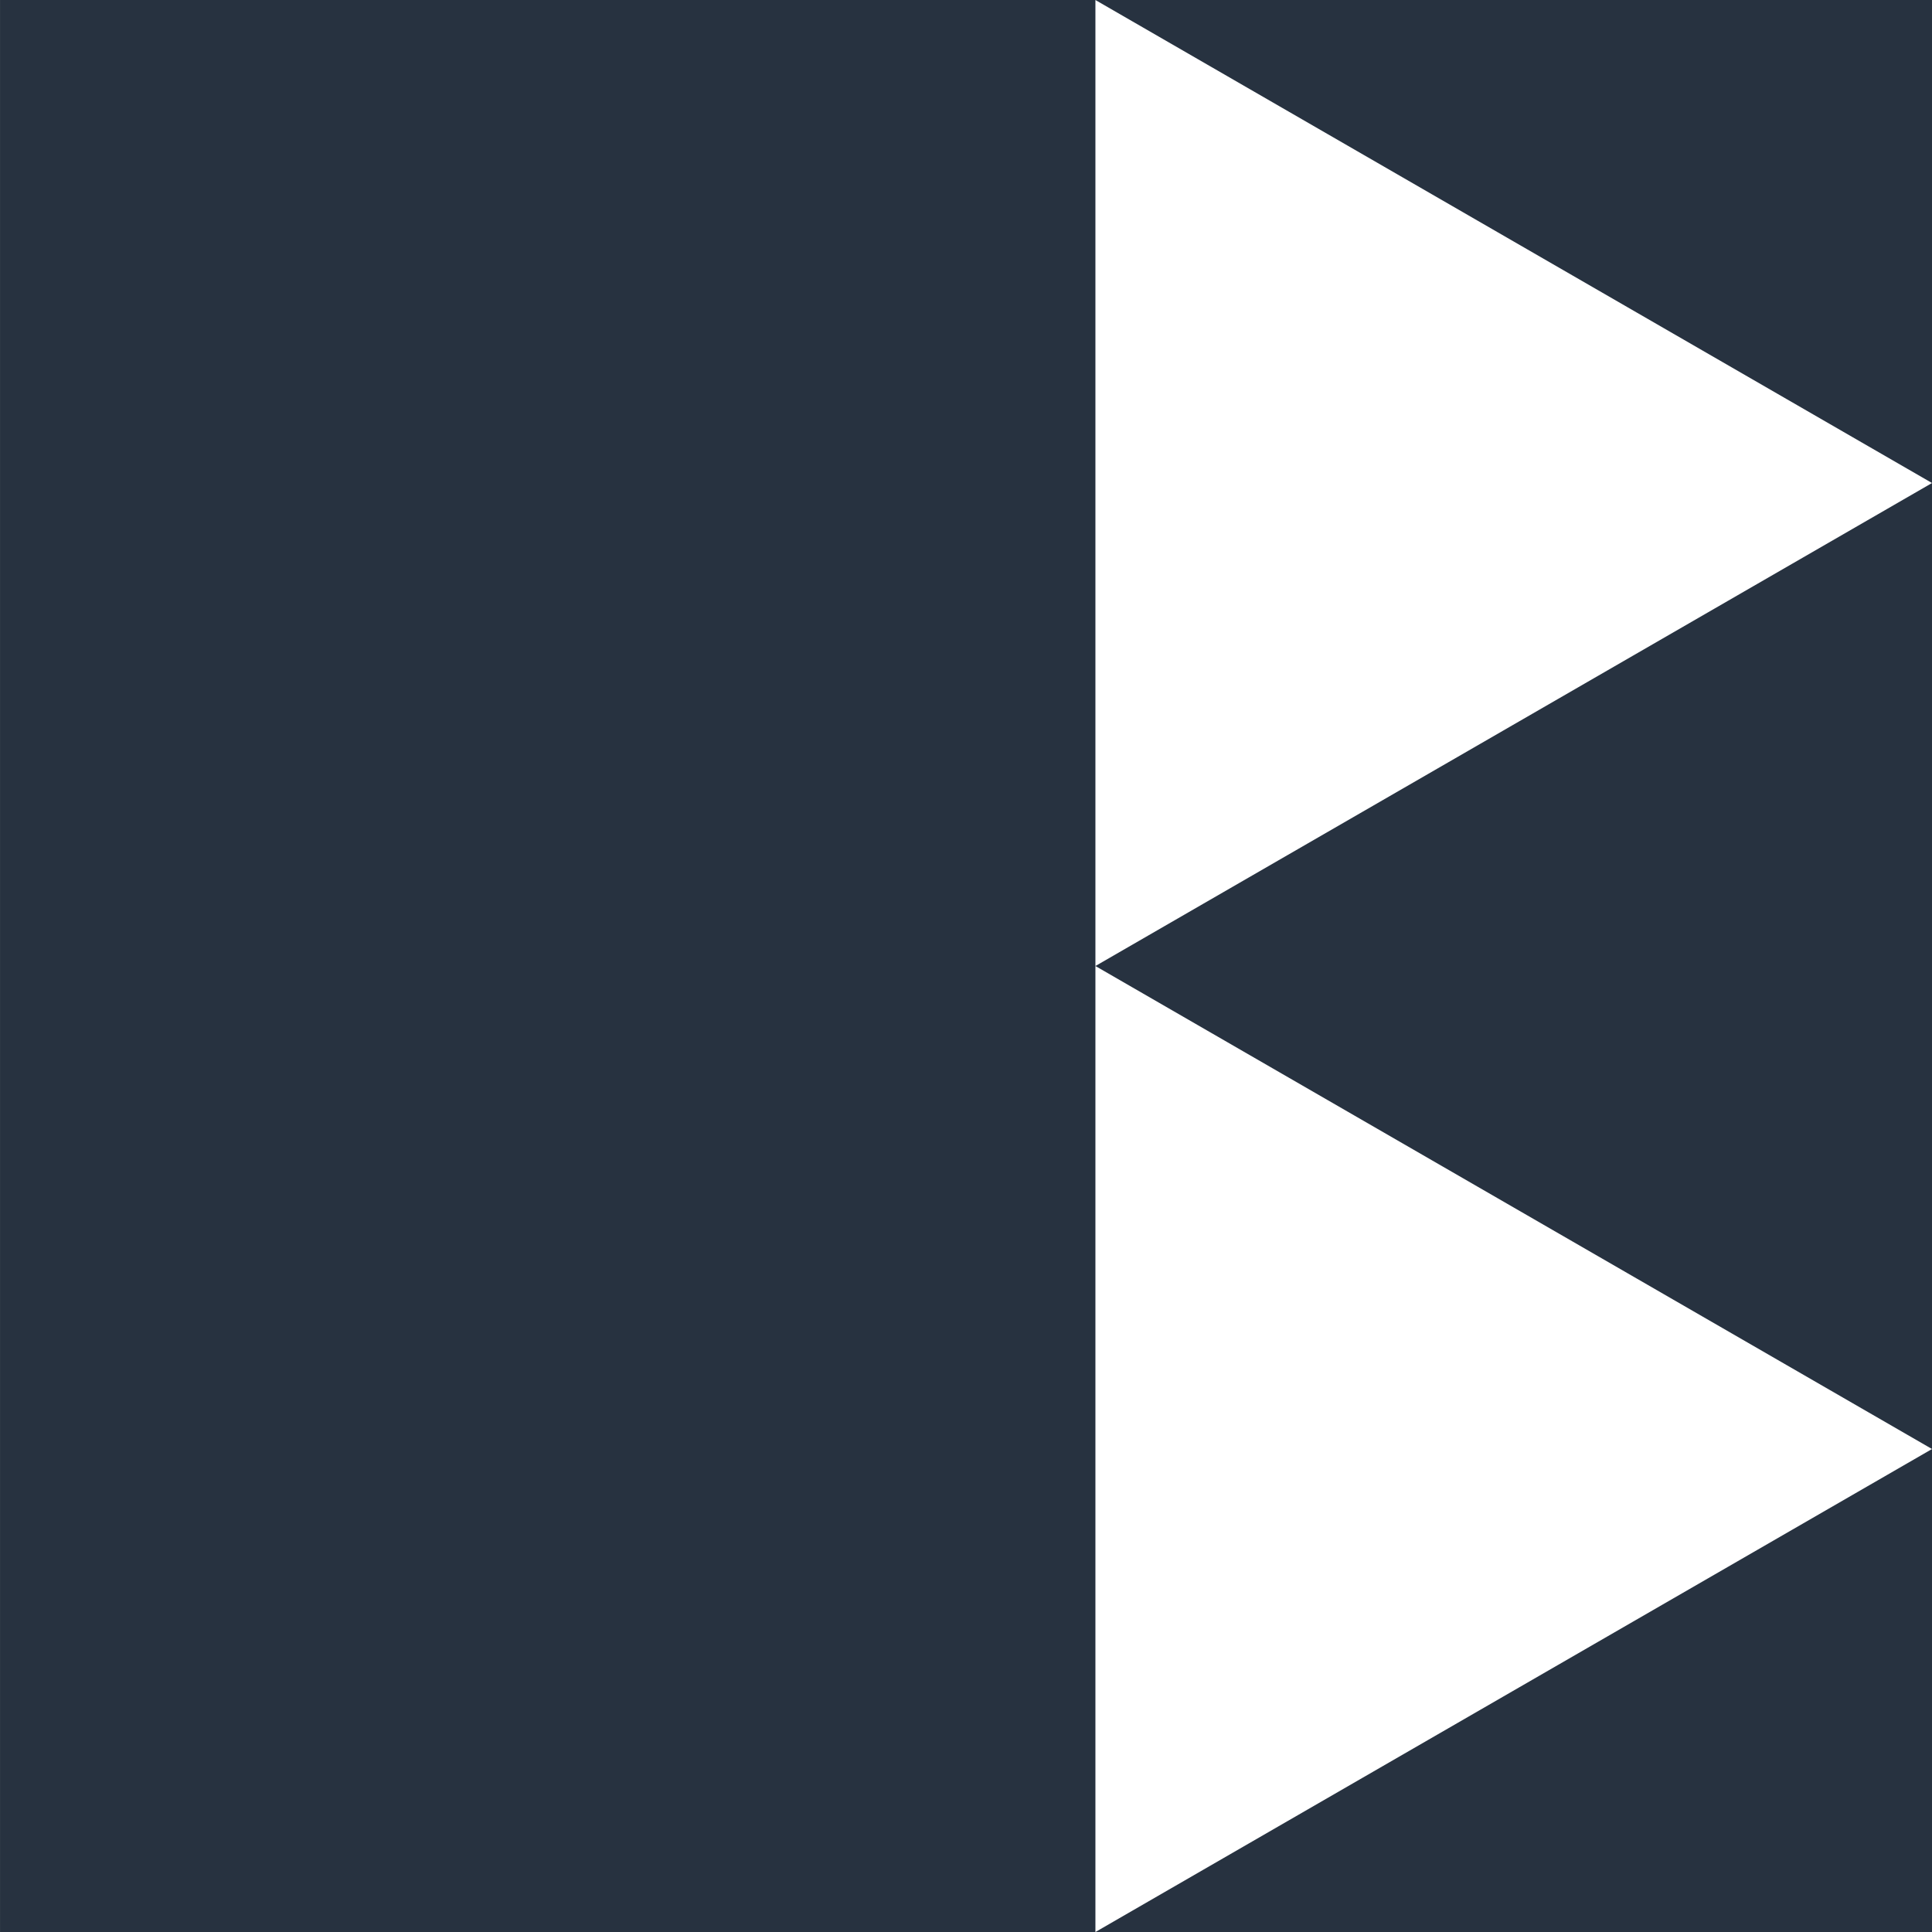
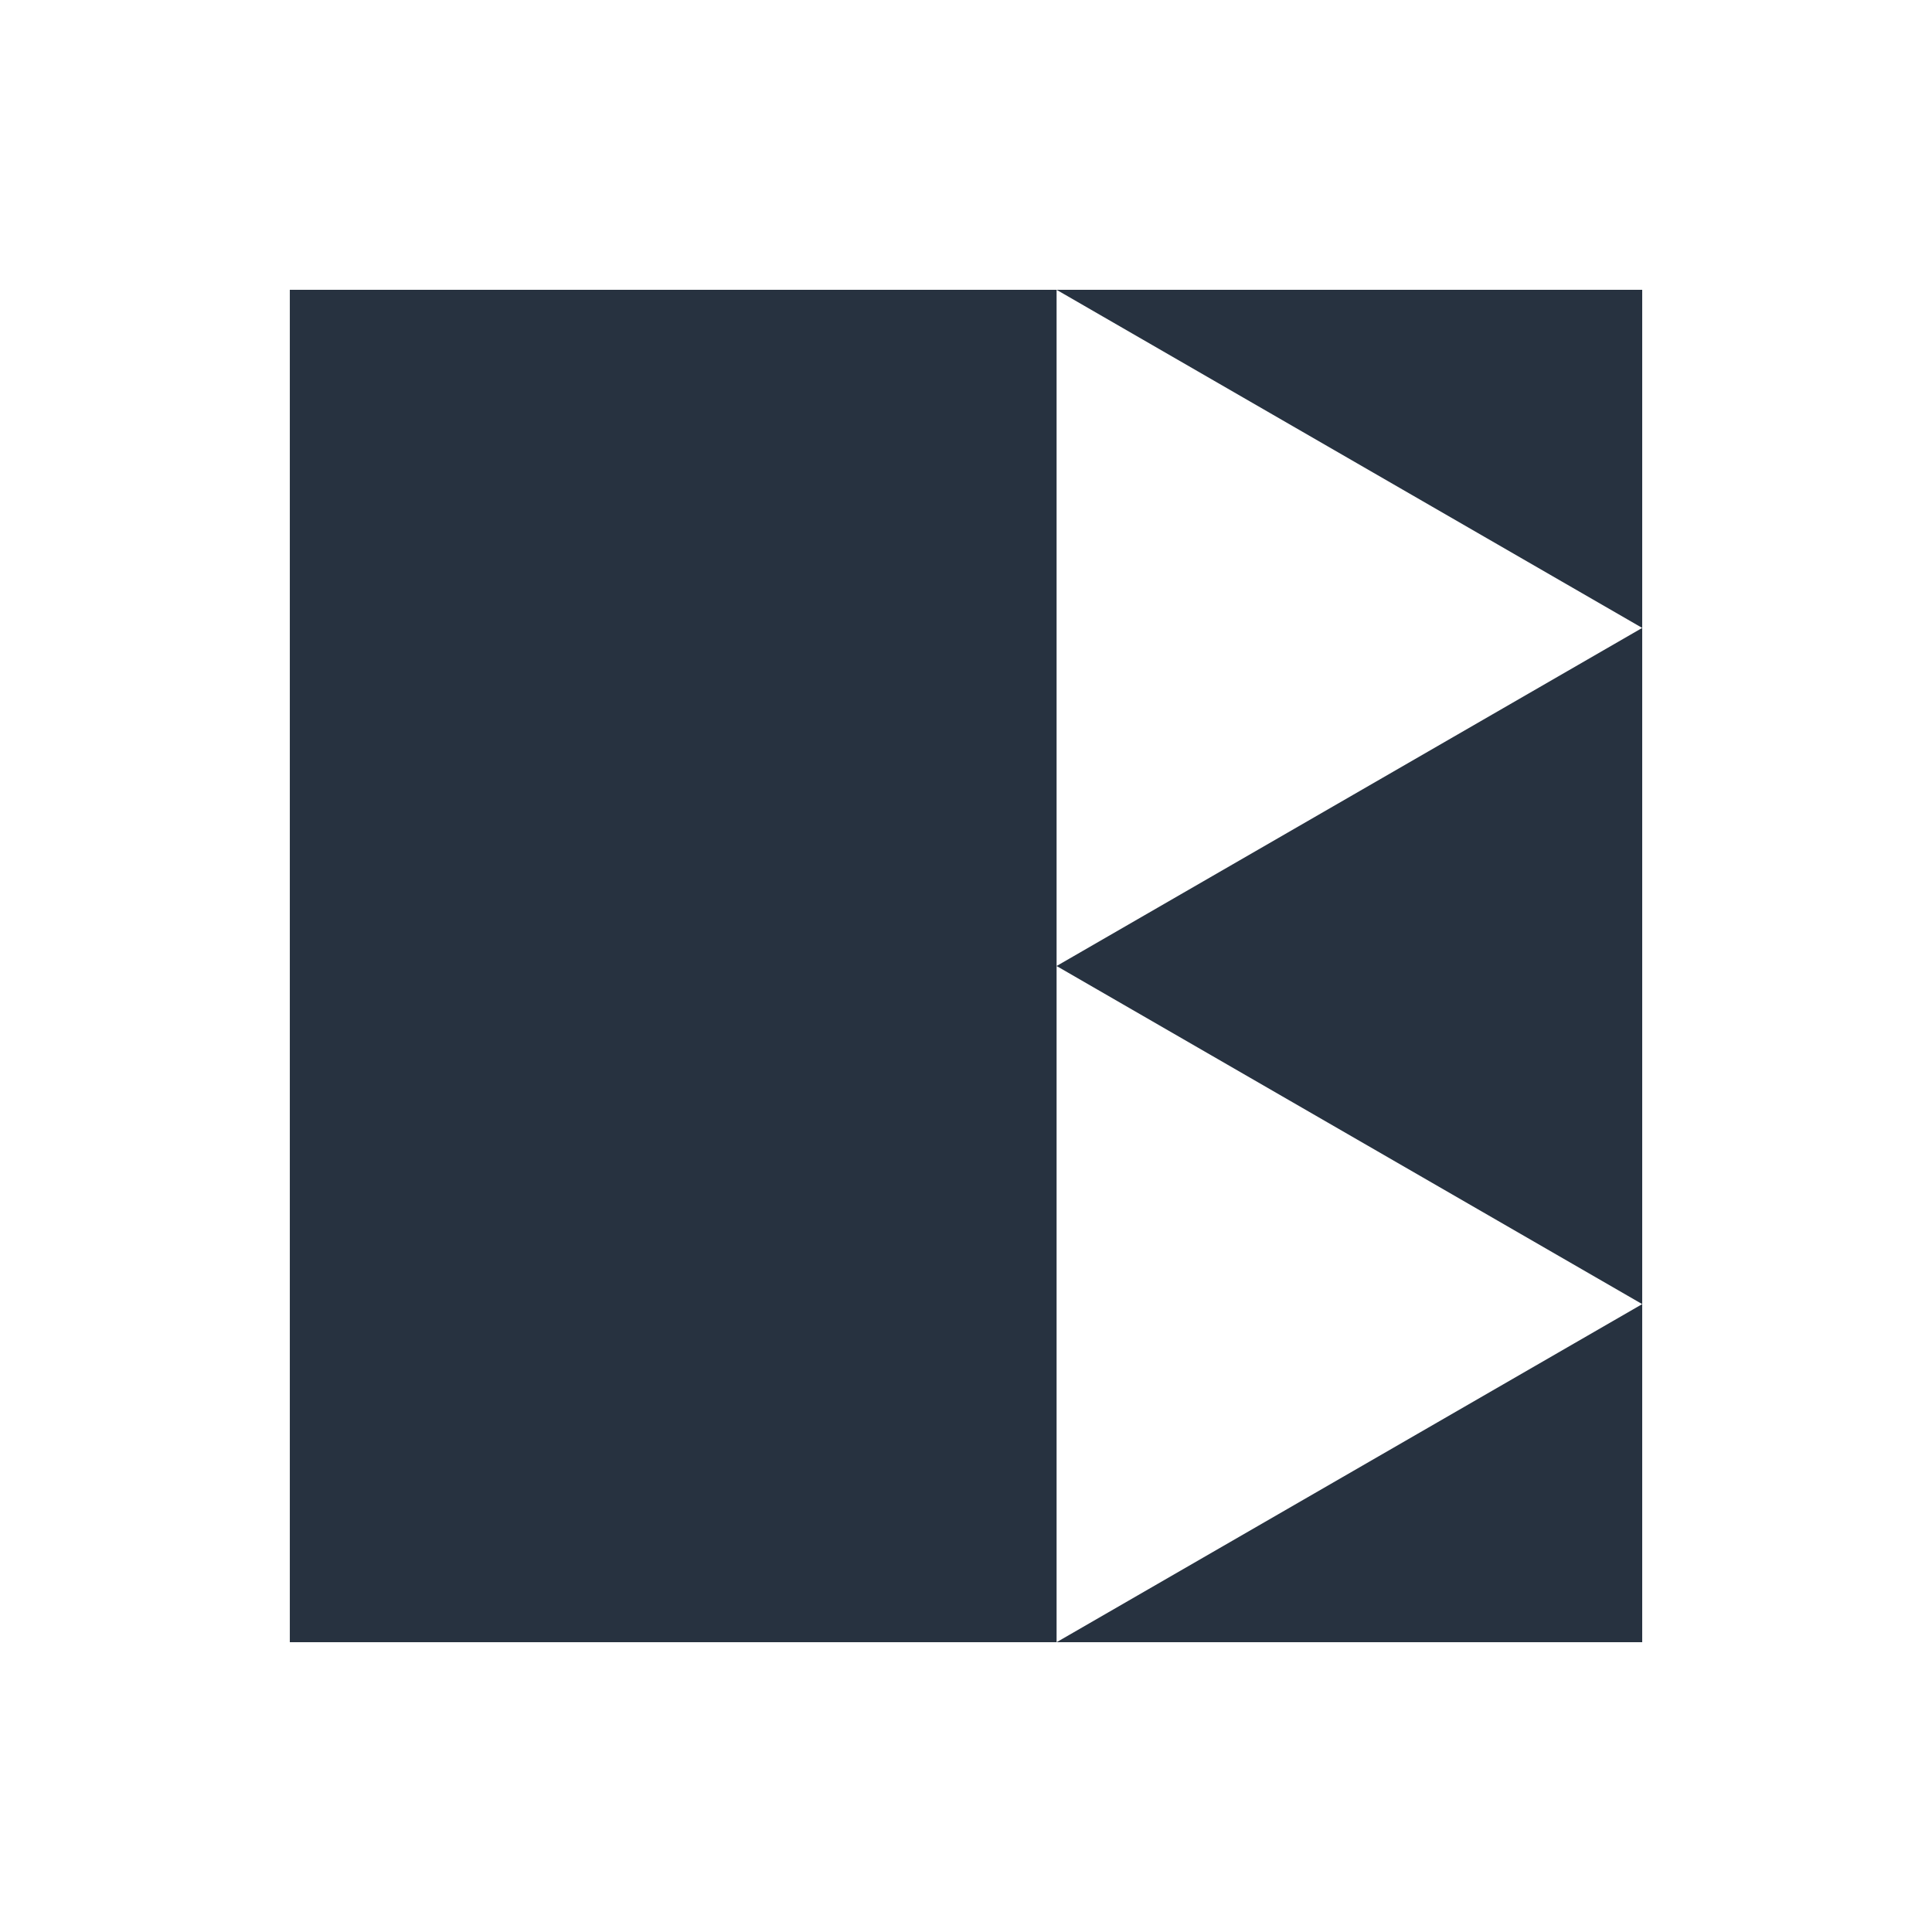
<svg xmlns="http://www.w3.org/2000/svg" width="40mm" height="40mm" viewBox="0 0 40 40" version="1.1" id="svg1">
  <defs id="defs1" />
  <style id="style1">
  path {
    fill: #273240;
  }
  @media (prefers-color-scheme: dark) {
    path { fill: gray; }
  }
  @media (prefers-color-scheme: light) {
    path { fill: rgb(85, 85, 85); }
  }
</style>
-   <g id="layer1" transform="translate(-68.1796,-117.9076)">
+   <g id="layer1" transform="matrix(0.6999975,0,0,0.6999975,-41.72548,-76.53491)">
    <path d="m 68.18,117.908 v 40 H 90.859 v -20 -20 z m 22.679,0 17.321,10 v -10 z m 17.321,10 -17.321,10 17.321,10 z m 0,20 -17.321,10 h 17.321 z" id="path1" />
  </g>
</svg>
